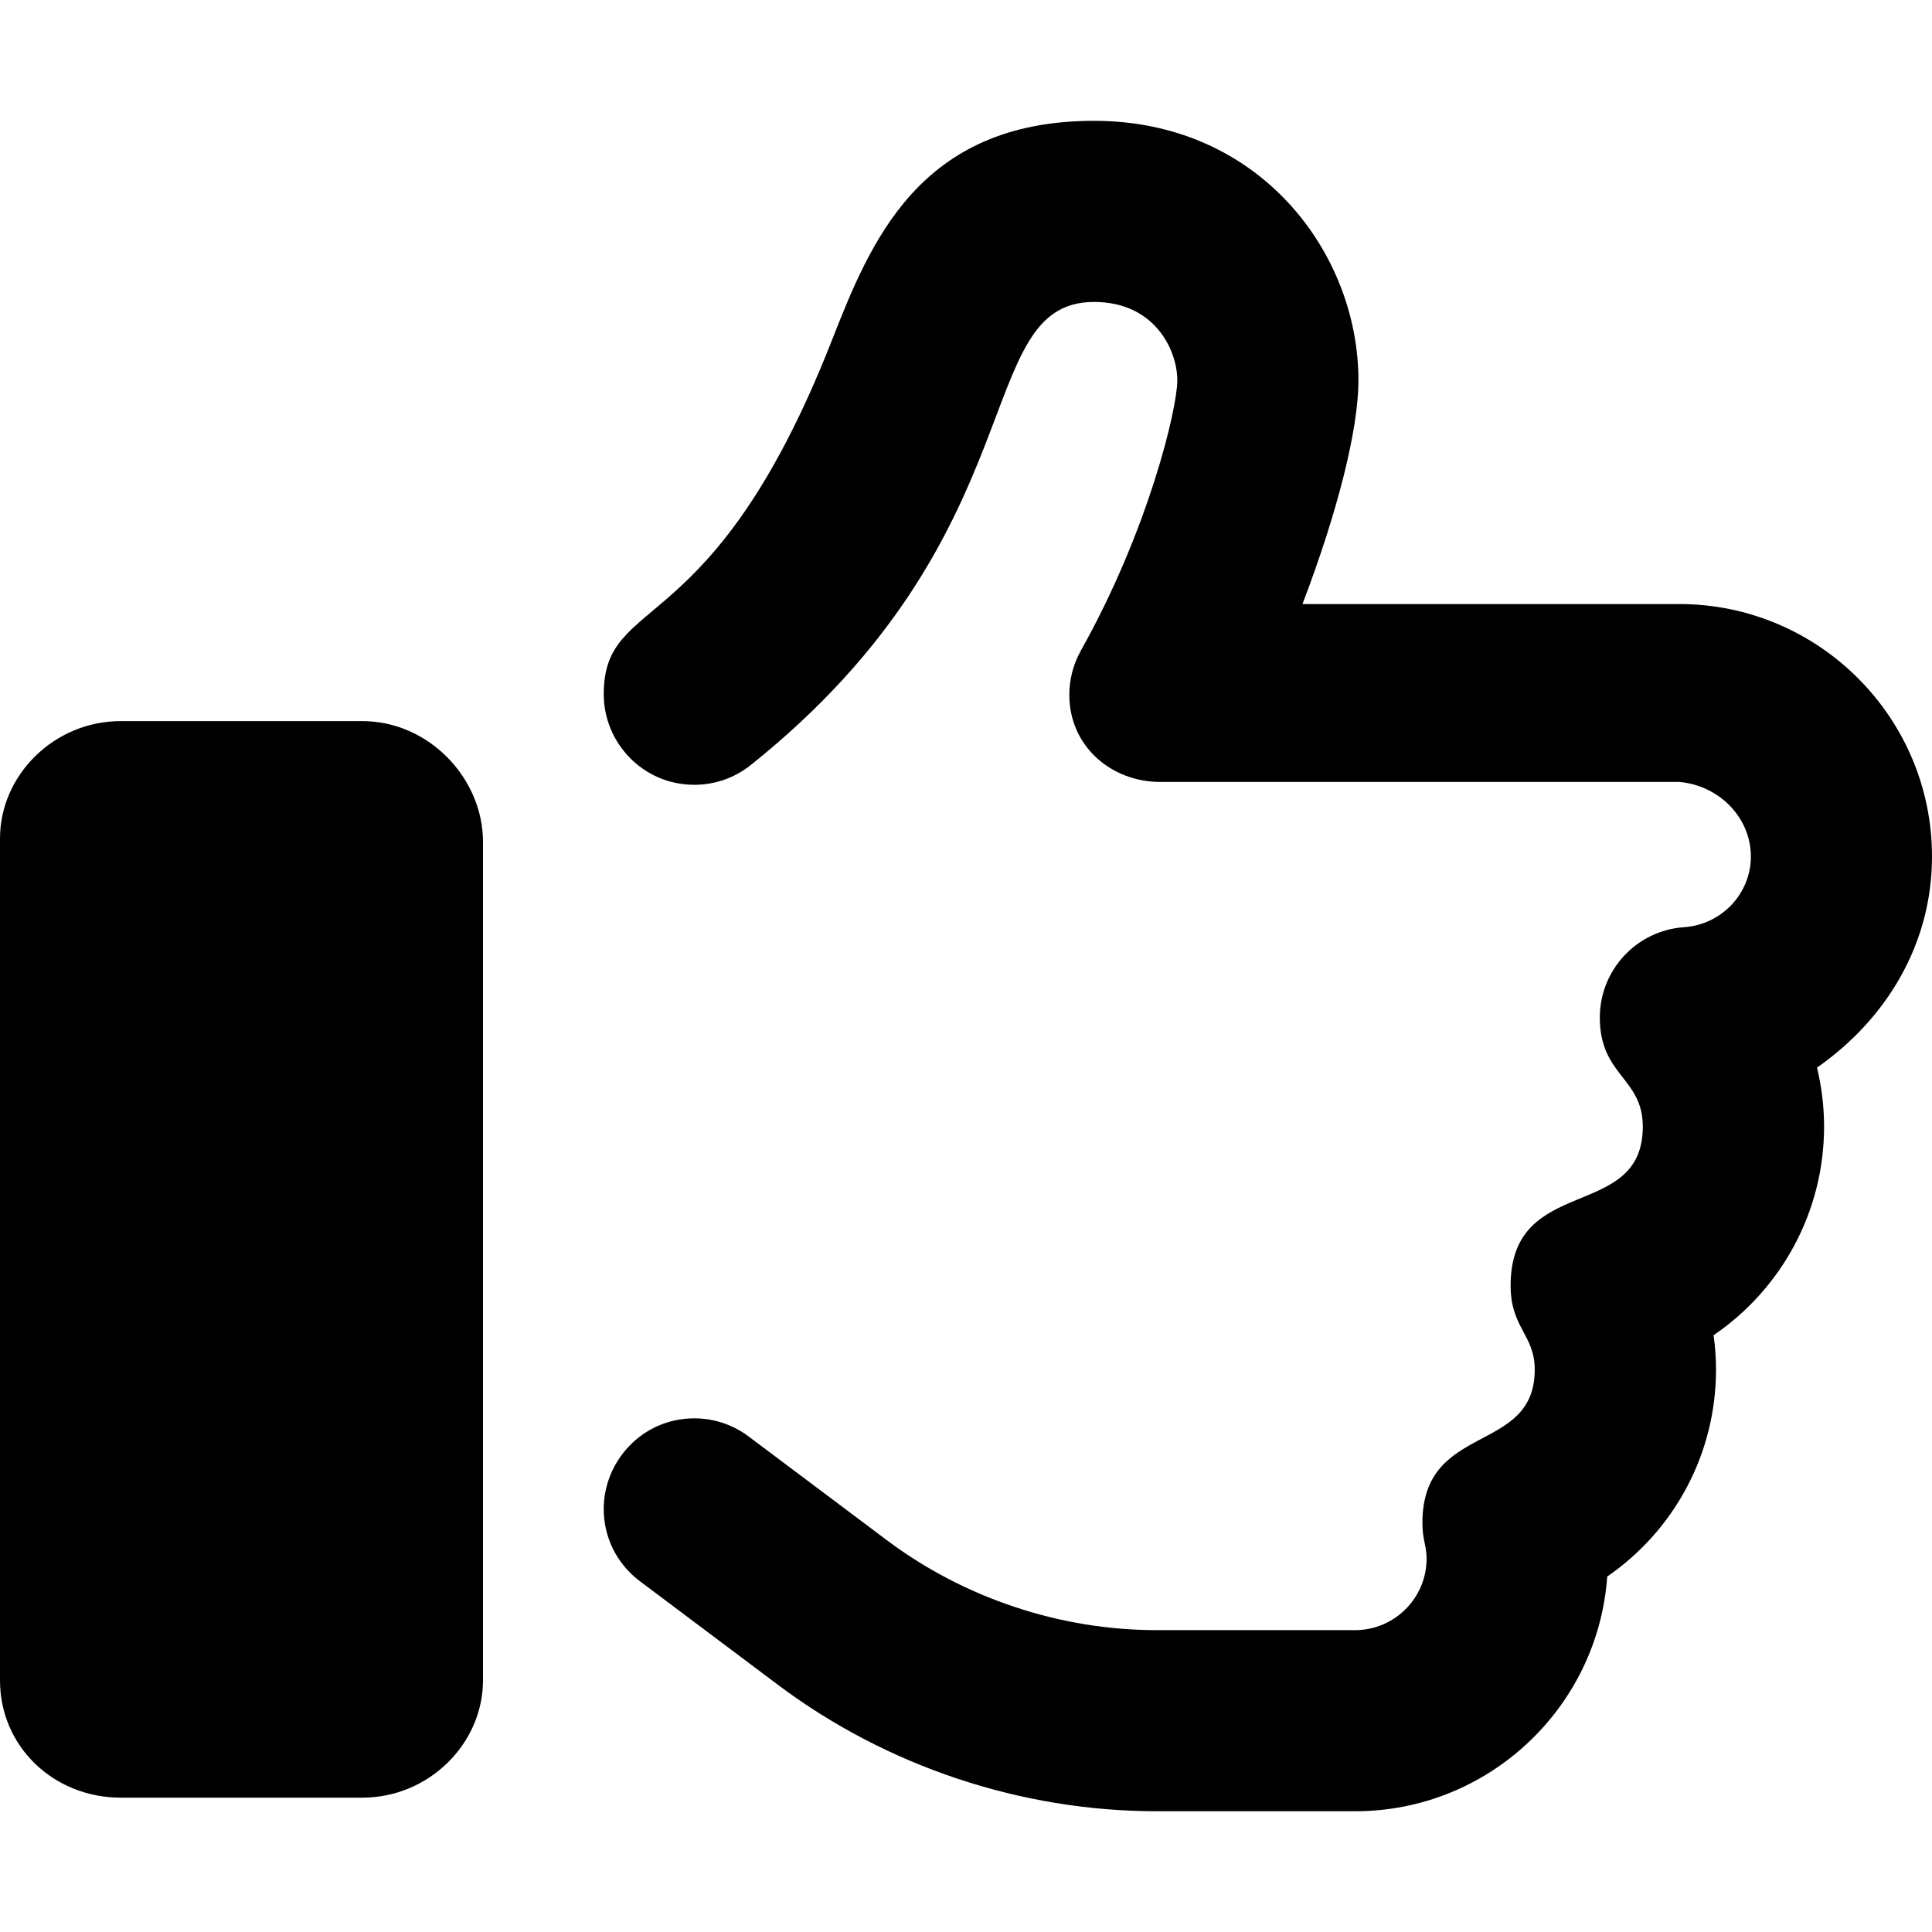
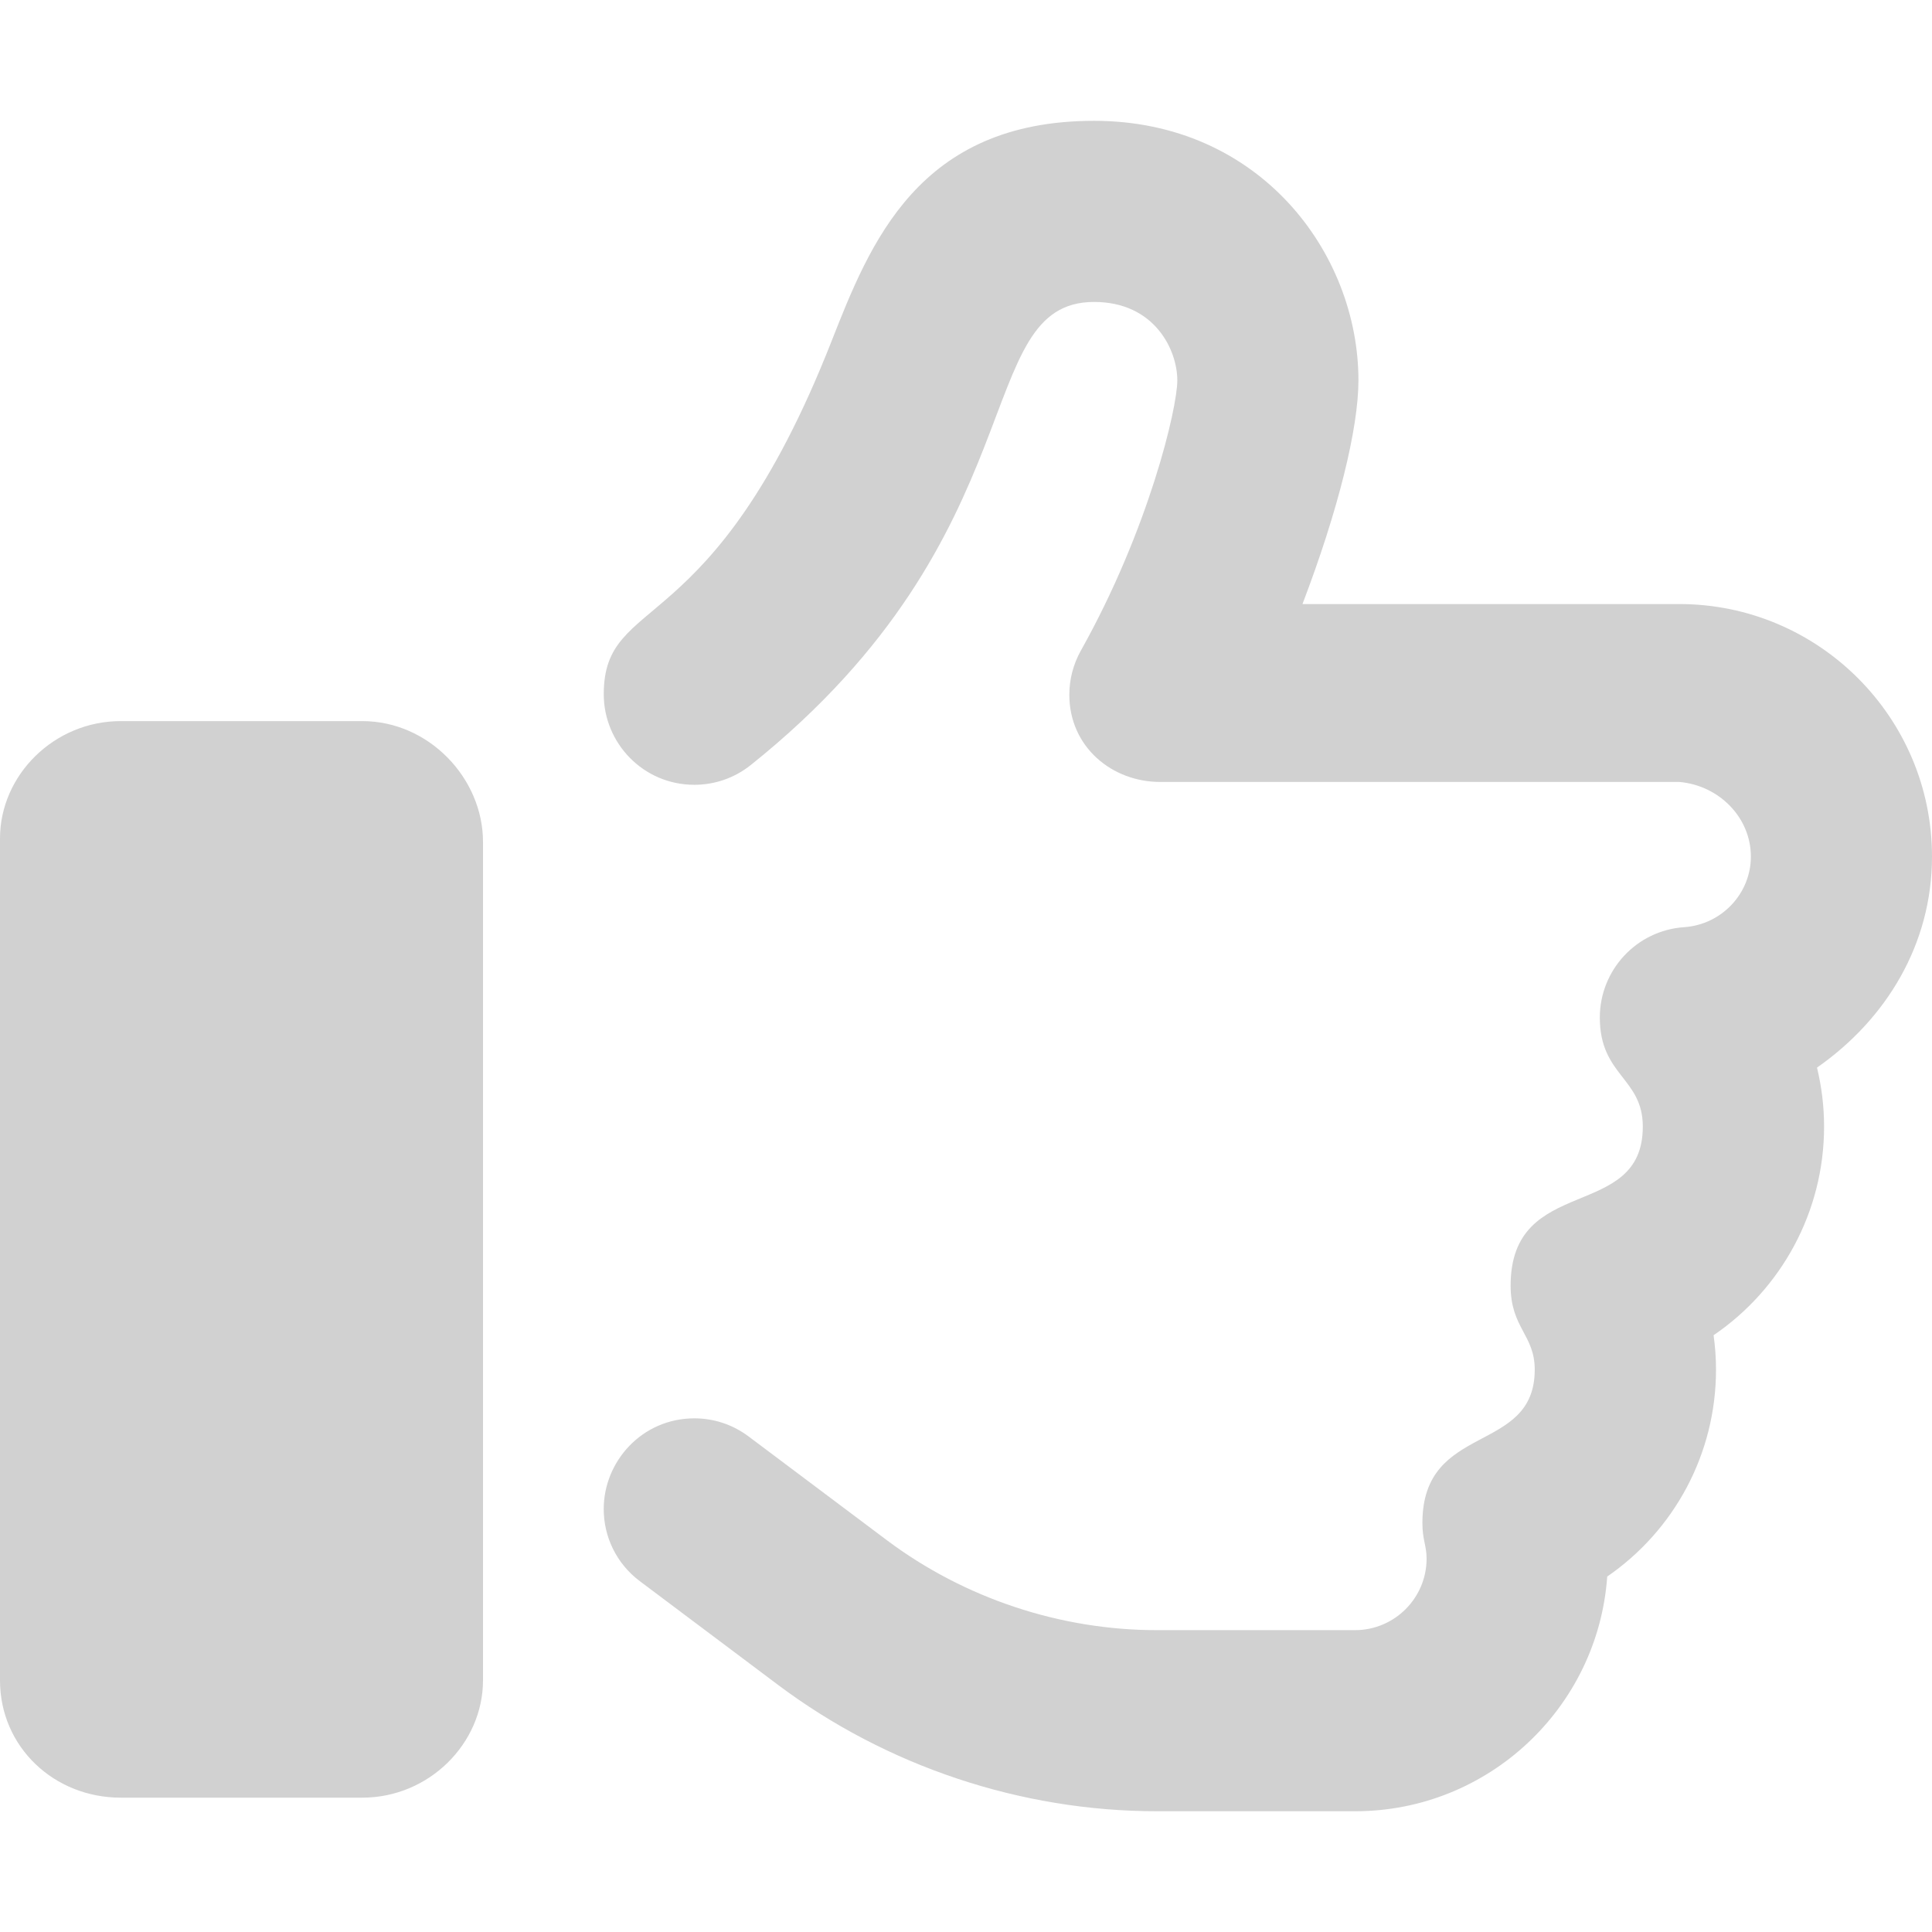
<svg xmlns="http://www.w3.org/2000/svg" viewBox="0 0 512 512">
-   <path d="M96 191.1H32c-17.67 0-32 14.33-32 31.1v223.1c0 17.67 14.33 31.1 32 31.1h64c17.67 0 32-14.33 32-31.1V223.1C128 206.3 113.7 191.1 96 191.1zM512 227c0-36.89-30.05-66.92-66.97-66.92h-99.86C354.7 135.1 360 113.5 360 100.8c0-33.8-26.2-68.78-70.06-68.78c-46.61 0-59.36 32.44-69.61 58.5c-31.66 80.5-60.33 66.39-60.33 93.47c0 12.84 10.36 23.99 24.02 23.99c5.256 0 10.55-1.721 14.97-5.26c76.76-61.37 57.97-122.7 90.95-122.7c16.08 0 22.06 12.75 22.06 20.79c0 7.404-7.594 39.55-25.55 71.59c-2.046 3.646-3.066 7.686-3.066 11.72c0 13.92 11.43 23.1 24 23.1h137.6C455.5 208.1 464 216.6 464 227c0 9.809-7.766 18.03-17.67 18.71c-12.66 .859-22.36 11.4-22.36 23.94c0 15.47 11.39 15.95 11.39 28.91c0 25.37-35.03 12.34-35.03 42.15c0 11.22 6.392 13.03 6.392 22.25c0 22.66-29.77 13.76-29.77 40.64c0 4.515 1.11 5.961 1.11 9.456c0 10.45-8.516 18.95-18.97 18.95h-52.53c-25.62 0-51.02-8.466-71.5-23.81l-36.66-27.51c-4.315-3.245-9.37-4.811-14.38-4.811c-13.85 0-24.03 11.38-24.03 24.04c0 7.287 3.312 14.42 9.596 19.13l36.67 27.52C235 468.1 270.6 480 306.6 480h52.53c35.33 0 64.36-27.49 66.8-62.2c17.77-12.23 28.83-32.51 28.83-54.83c0-3.046-.219-6.107-.641-9.122c17.84-12.15 29.28-32.58 29.28-55.28c0-5.311-.641-10.54-1.875-15.64C499.9 270.1 512 250.2 512 227z" />
+   <path fill="#d1d1d1" d="M96 191.1H32c-17.67 0-32 14.33-32 31.1v223.1c0 17.67 14.33 31.1 32 31.1h64c17.67 0 32-14.33 32-31.1V223.1C128 206.3 113.7 191.1 96 191.1zM512 227c0-36.89-30.05-66.92-66.97-66.92h-99.86C354.7 135.1 360 113.5 360 100.8c0-33.8-26.2-68.78-70.06-68.78c-46.61 0-59.36 32.44-69.61 58.5c-31.66 80.5-60.33 66.39-60.33 93.47c0 12.84 10.36 23.99 24.02 23.99c5.256 0 10.55-1.721 14.97-5.26c76.76-61.37 57.97-122.7 90.95-122.7c16.08 0 22.06 12.75 22.06 20.79c0 7.404-7.594 39.55-25.55 71.59c-2.046 3.646-3.066 7.686-3.066 11.72c0 13.92 11.43 23.1 24 23.1h137.6C455.5 208.1 464 216.6 464 227c0 9.809-7.766 18.03-17.67 18.71c-12.66 .859-22.36 11.4-22.36 23.94c0 15.47 11.39 15.95 11.39 28.91c0 25.37-35.03 12.34-35.03 42.15c0 11.22 6.392 13.03 6.392 22.25c0 22.66-29.77 13.76-29.77 40.64c0 4.515 1.11 5.961 1.11 9.456c0 10.45-8.516 18.95-18.97 18.95h-52.53c-25.62 0-51.02-8.466-71.5-23.81l-36.66-27.51c-4.315-3.245-9.37-4.811-14.38-4.811c-13.85 0-24.03 11.38-24.03 24.04c0 7.287 3.312 14.42 9.596 19.13l36.67 27.52C235 468.1 270.6 480 306.6 480h52.53c35.33 0 64.36-27.49 66.8-62.2c17.77-12.23 28.83-32.51 28.83-54.83c0-3.046-.219-6.107-.641-9.122c17.84-12.15 29.28-32.58 29.28-55.28c0-5.311-.641-10.54-1.875-15.64C499.9 270.1 512 250.2 512 227z" />
</svg>
